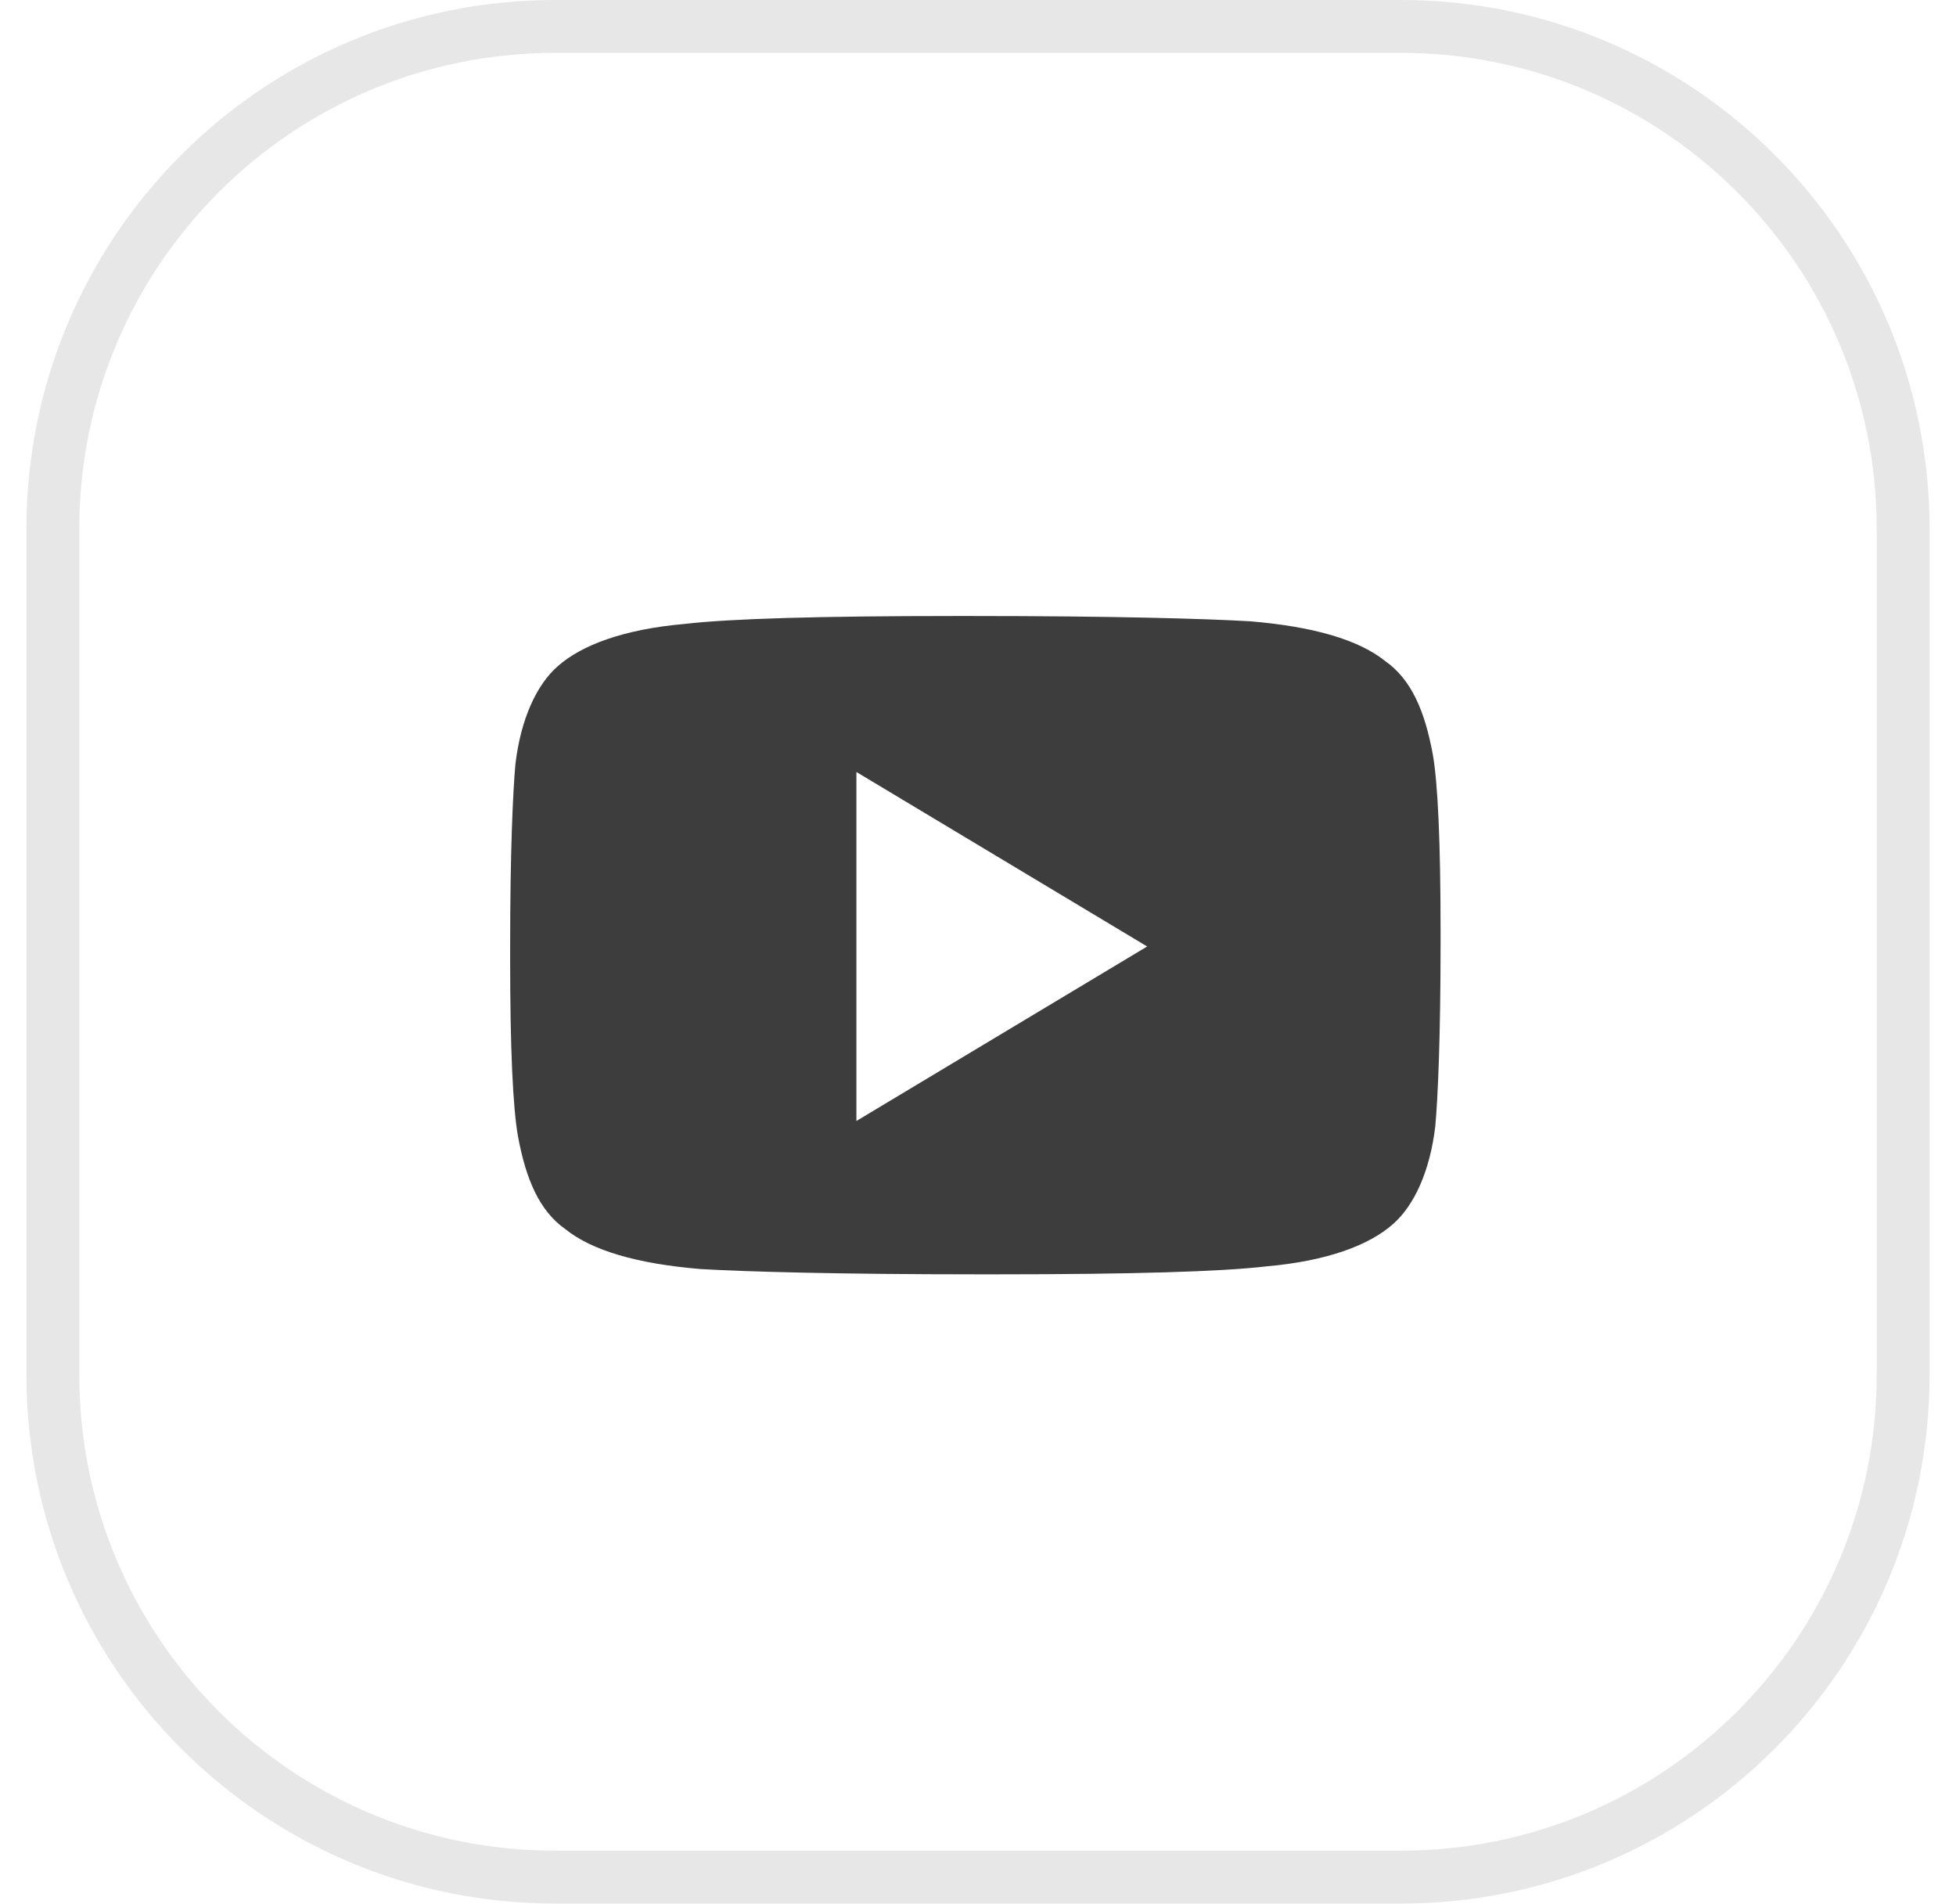
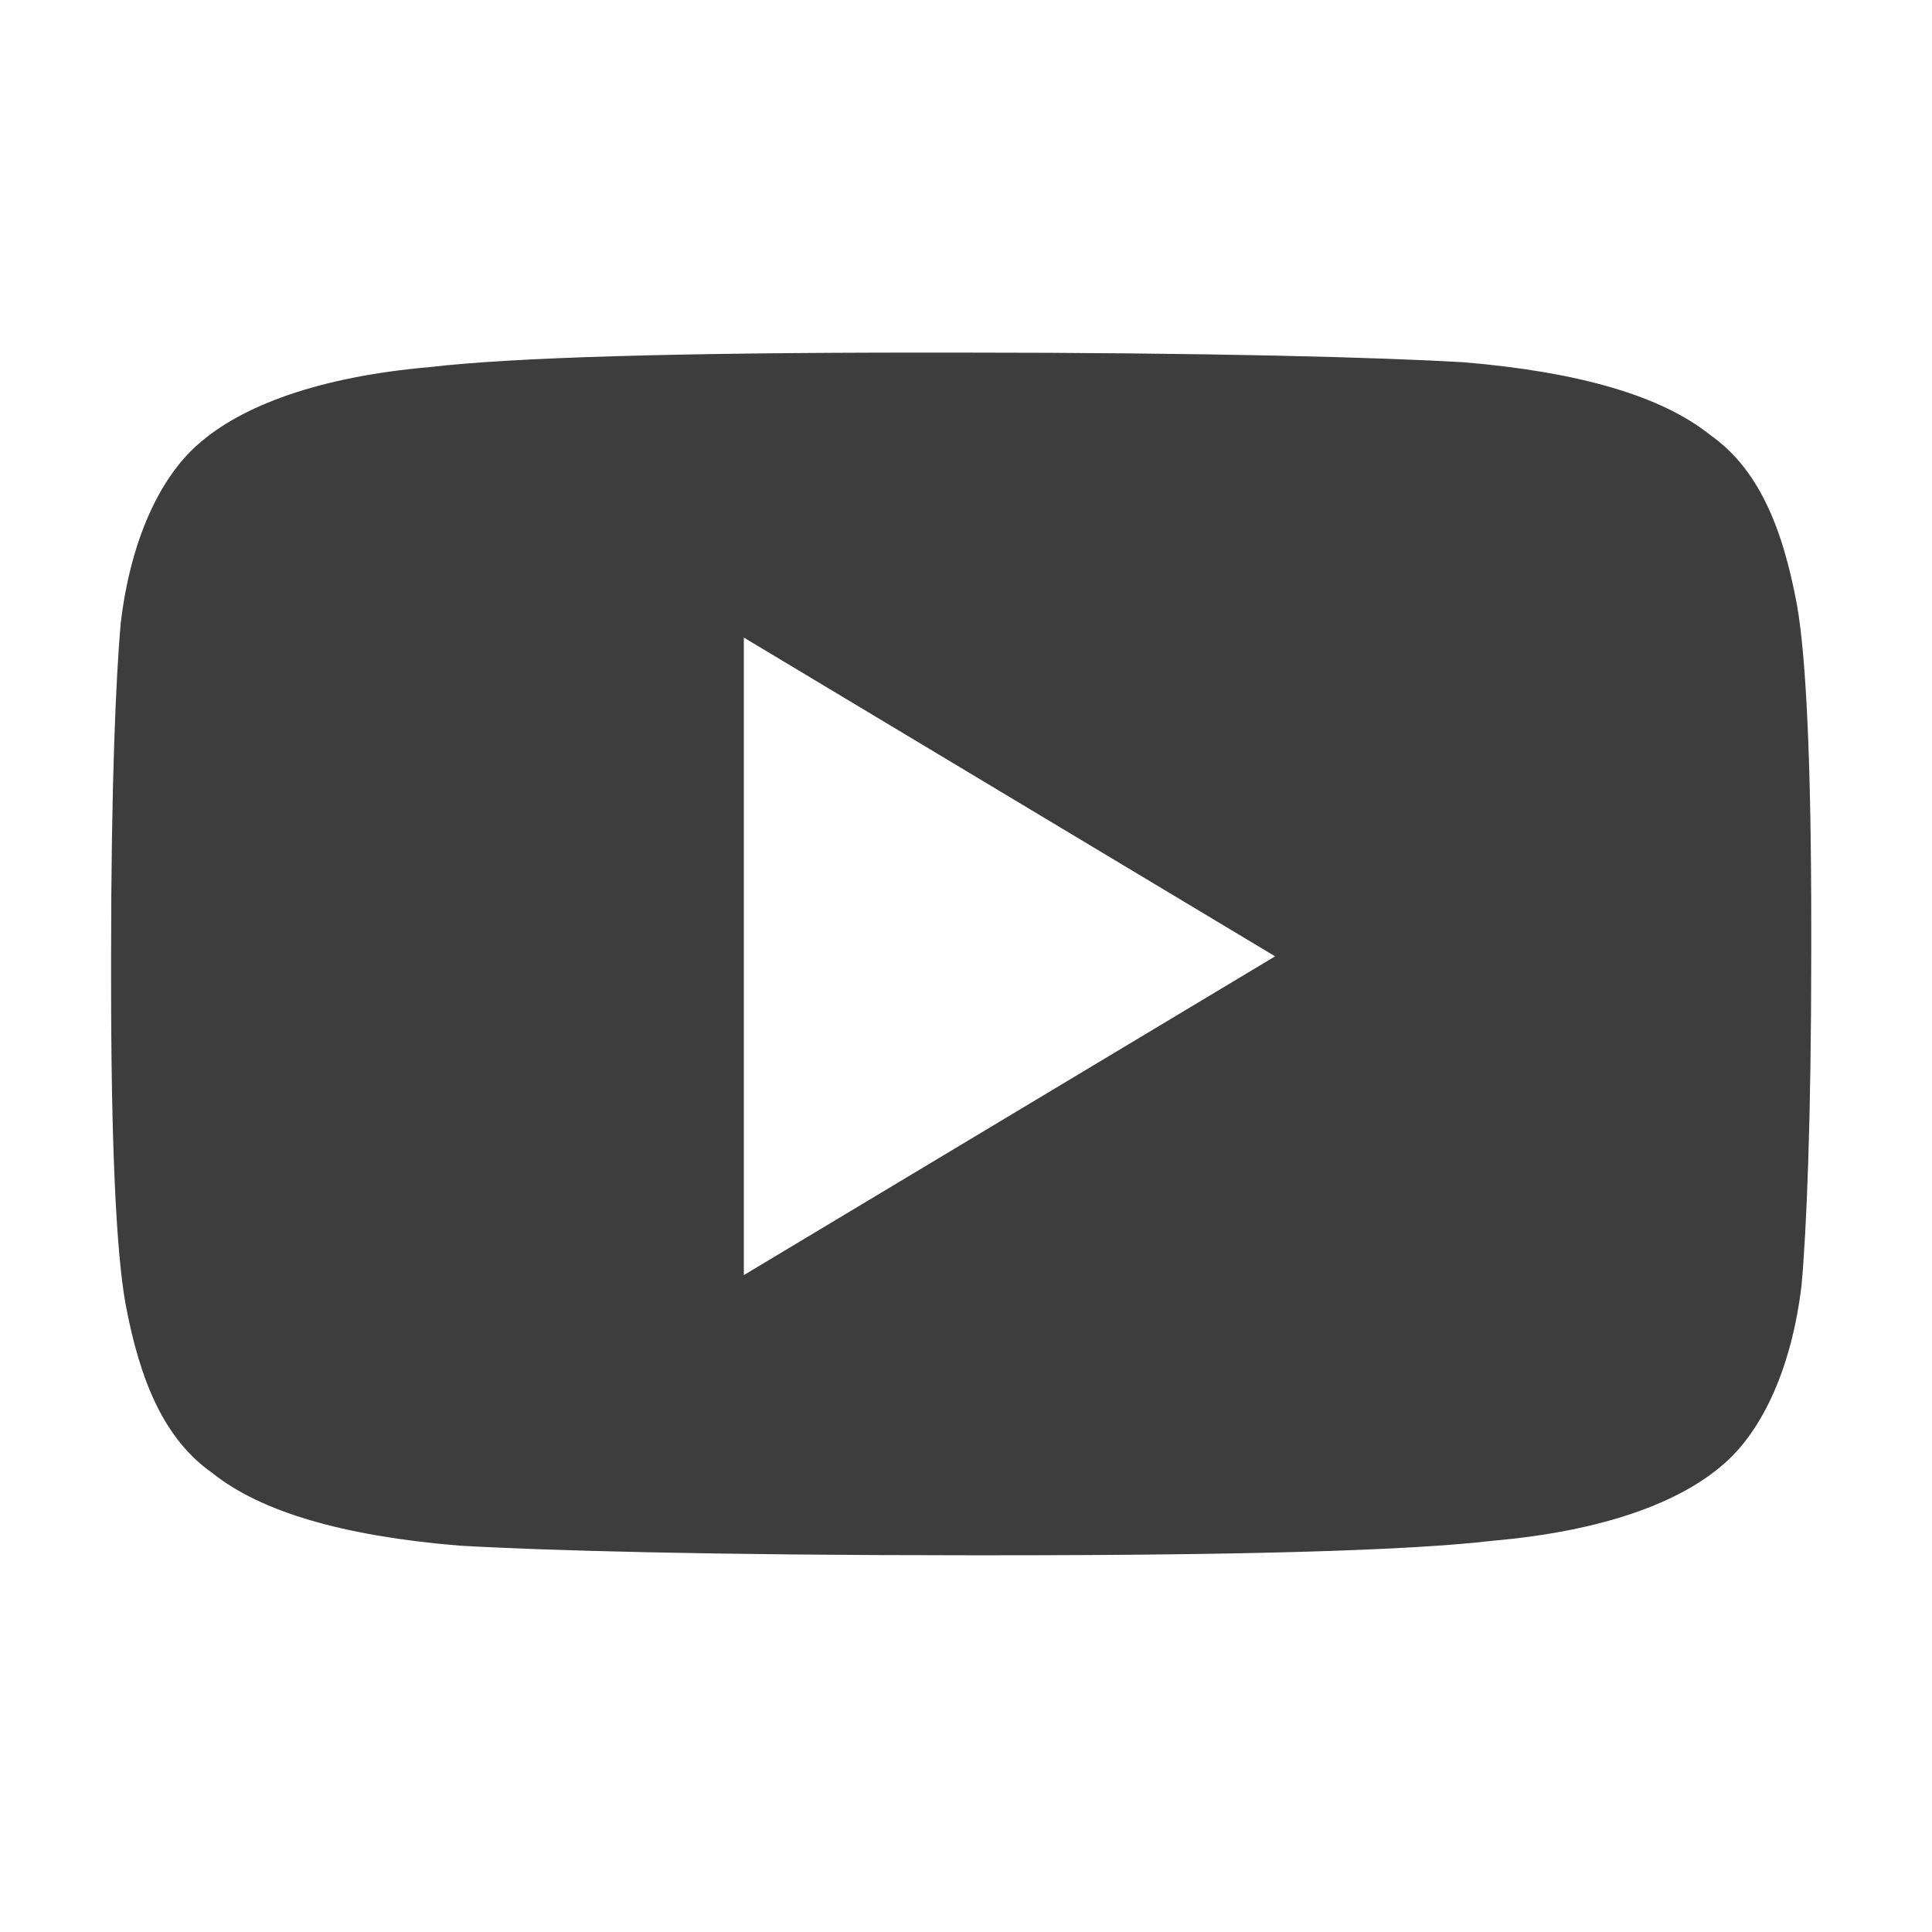
- <svg xmlns="http://www.w3.org/2000/svg" width="37" height="36" viewBox="0 0 37 36" fill="none">
-   <rect x="1" y="0.5" width="35" height="35" rx="9.5" stroke="#0C0C0C" stroke-opacity="0.1" />
+ <svg xmlns="http://www.w3.org/2000/svg" width="20" height="20" viewBox="0 0 20 20" fill="none">
  <g opacity="0.8">
-     <path fill-rule="evenodd" clip-rule="evenodd" d="M23.65 11.75C22.8 11.7 21.05 11.65 18.4 11.65H18.05C15.5 11.65 13.8 11.7 12.95 11.8C11.8 11.9 11 12.2 10.55 12.6C10.15 12.95 9.85 13.6 9.75 14.45C9.7 15 9.65 16.15 9.65 17.9V18.15C9.65 19.8 9.7 20.95 9.8 21.5C9.95 22.3 10.2 22.9 10.7 23.25C11.2 23.65 12.05 23.9 13.25 24C14.1 24.05 15.85 24.1 18.5 24.1H18.85C21.4 24.1 23.1 24.05 23.95 23.95C25.1 23.85 25.9 23.55 26.35 23.15C26.75 22.8 27.05 22.15 27.15 21.3C27.2 20.75 27.25 19.6 27.25 17.85V17.6C27.25 15.95 27.2 14.8 27.1 14.25C26.95 13.45 26.7 12.85 26.2 12.5C25.7 12.1 24.85 11.85 23.65 11.75ZM21.7 17.9L16.2 21.2V14.6L21.7 17.9Z" fill="#0C0C0C" />
+     <path fill-rule="evenodd" clip-rule="evenodd" d="M15.15 3.75C14.3 3.7 12.55 3.65 9.9 3.65H9.55C7 3.65 5.3 3.7 4.45 3.8C3.3 3.9 2.5 4.2 2.05 4.6C1.65 4.95 1.35 5.6 1.25 6.45C1.2 7 1.15 8.15 1.15 9.9V10.15C1.15 11.8 1.2 12.95 1.3 13.5C1.45 14.3 1.7 14.9 2.2 15.25C2.7 15.65 3.55 15.9 4.75 16C5.6 16.05 7.35 16.1 10 16.1H10.35C12.9 16.1 14.6 16.05 15.45 15.95C16.6 15.85 17.4 15.55 17.85 15.15C18.25 14.8 18.55 14.15 18.65 13.3C18.7 12.75 18.75 11.6 18.75 9.85V9.6C18.75 7.95 18.7 6.8 18.6 6.25C18.45 5.45 18.2 4.85 17.7 4.5C17.2 4.1 16.35 3.85 15.15 3.75ZM13.2 9.9L7.7 13.2V6.6L13.2 9.9Z" fill="#0C0C0C" />
  </g>
</svg>
